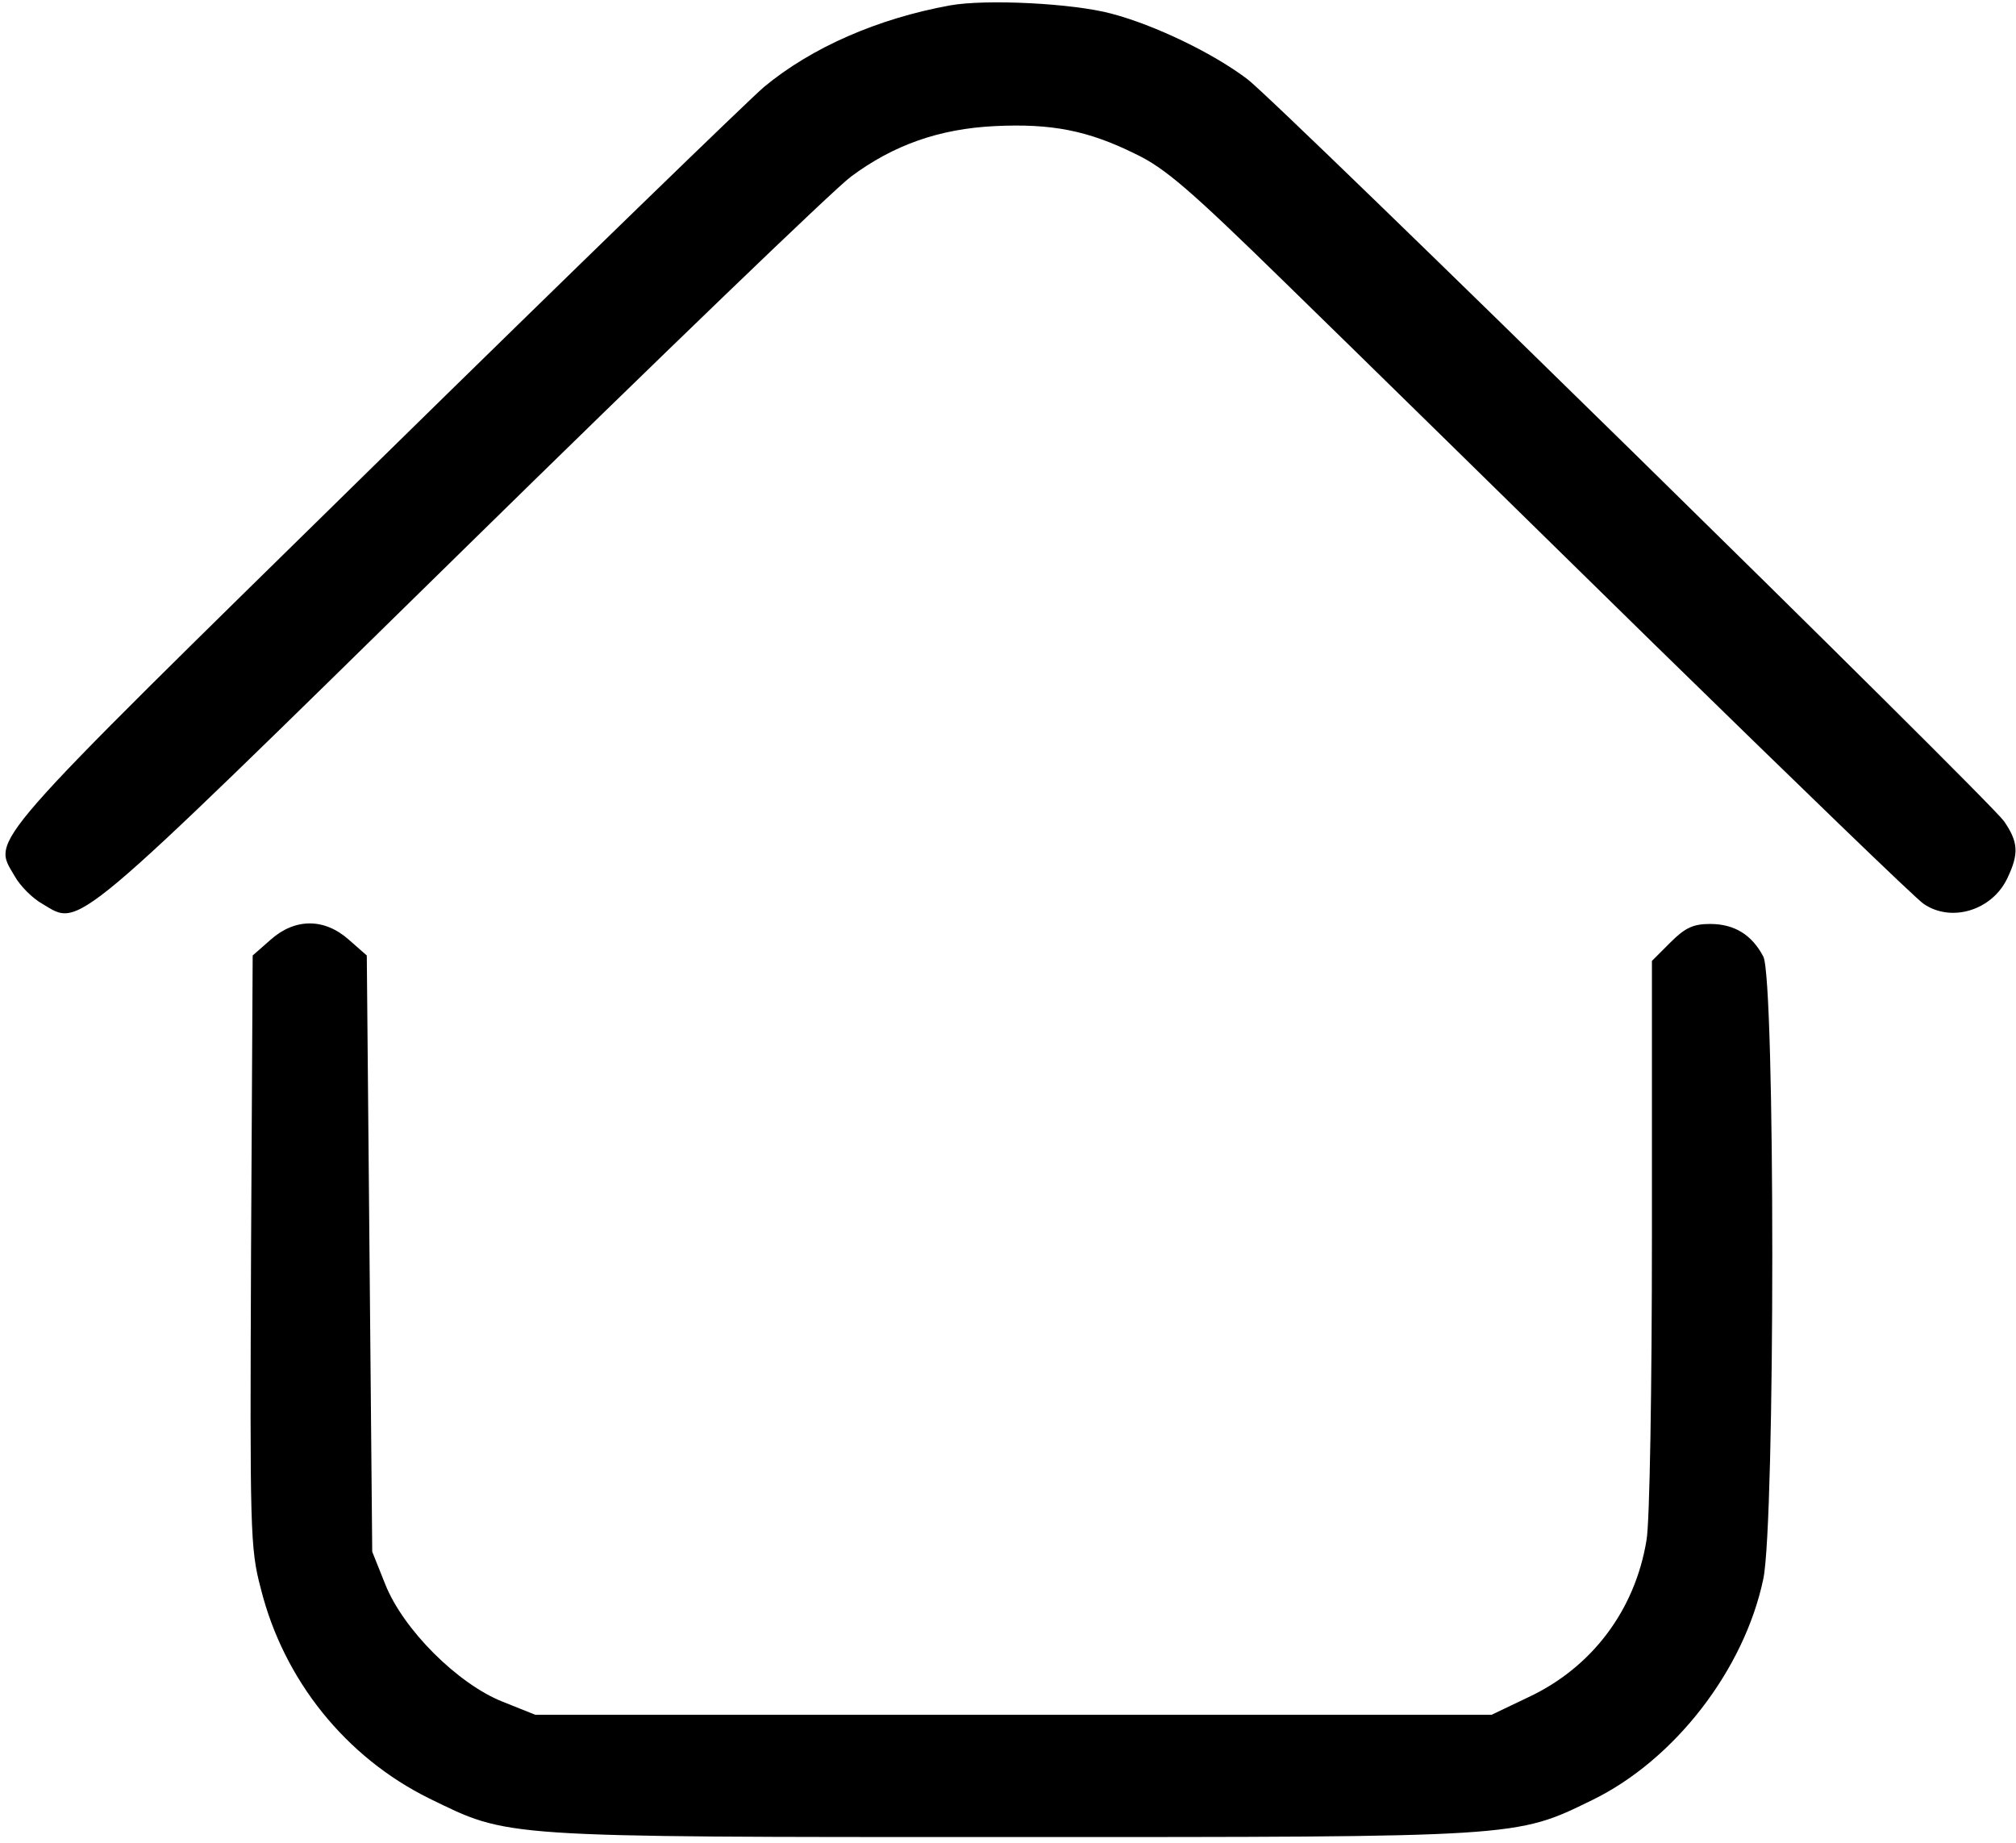
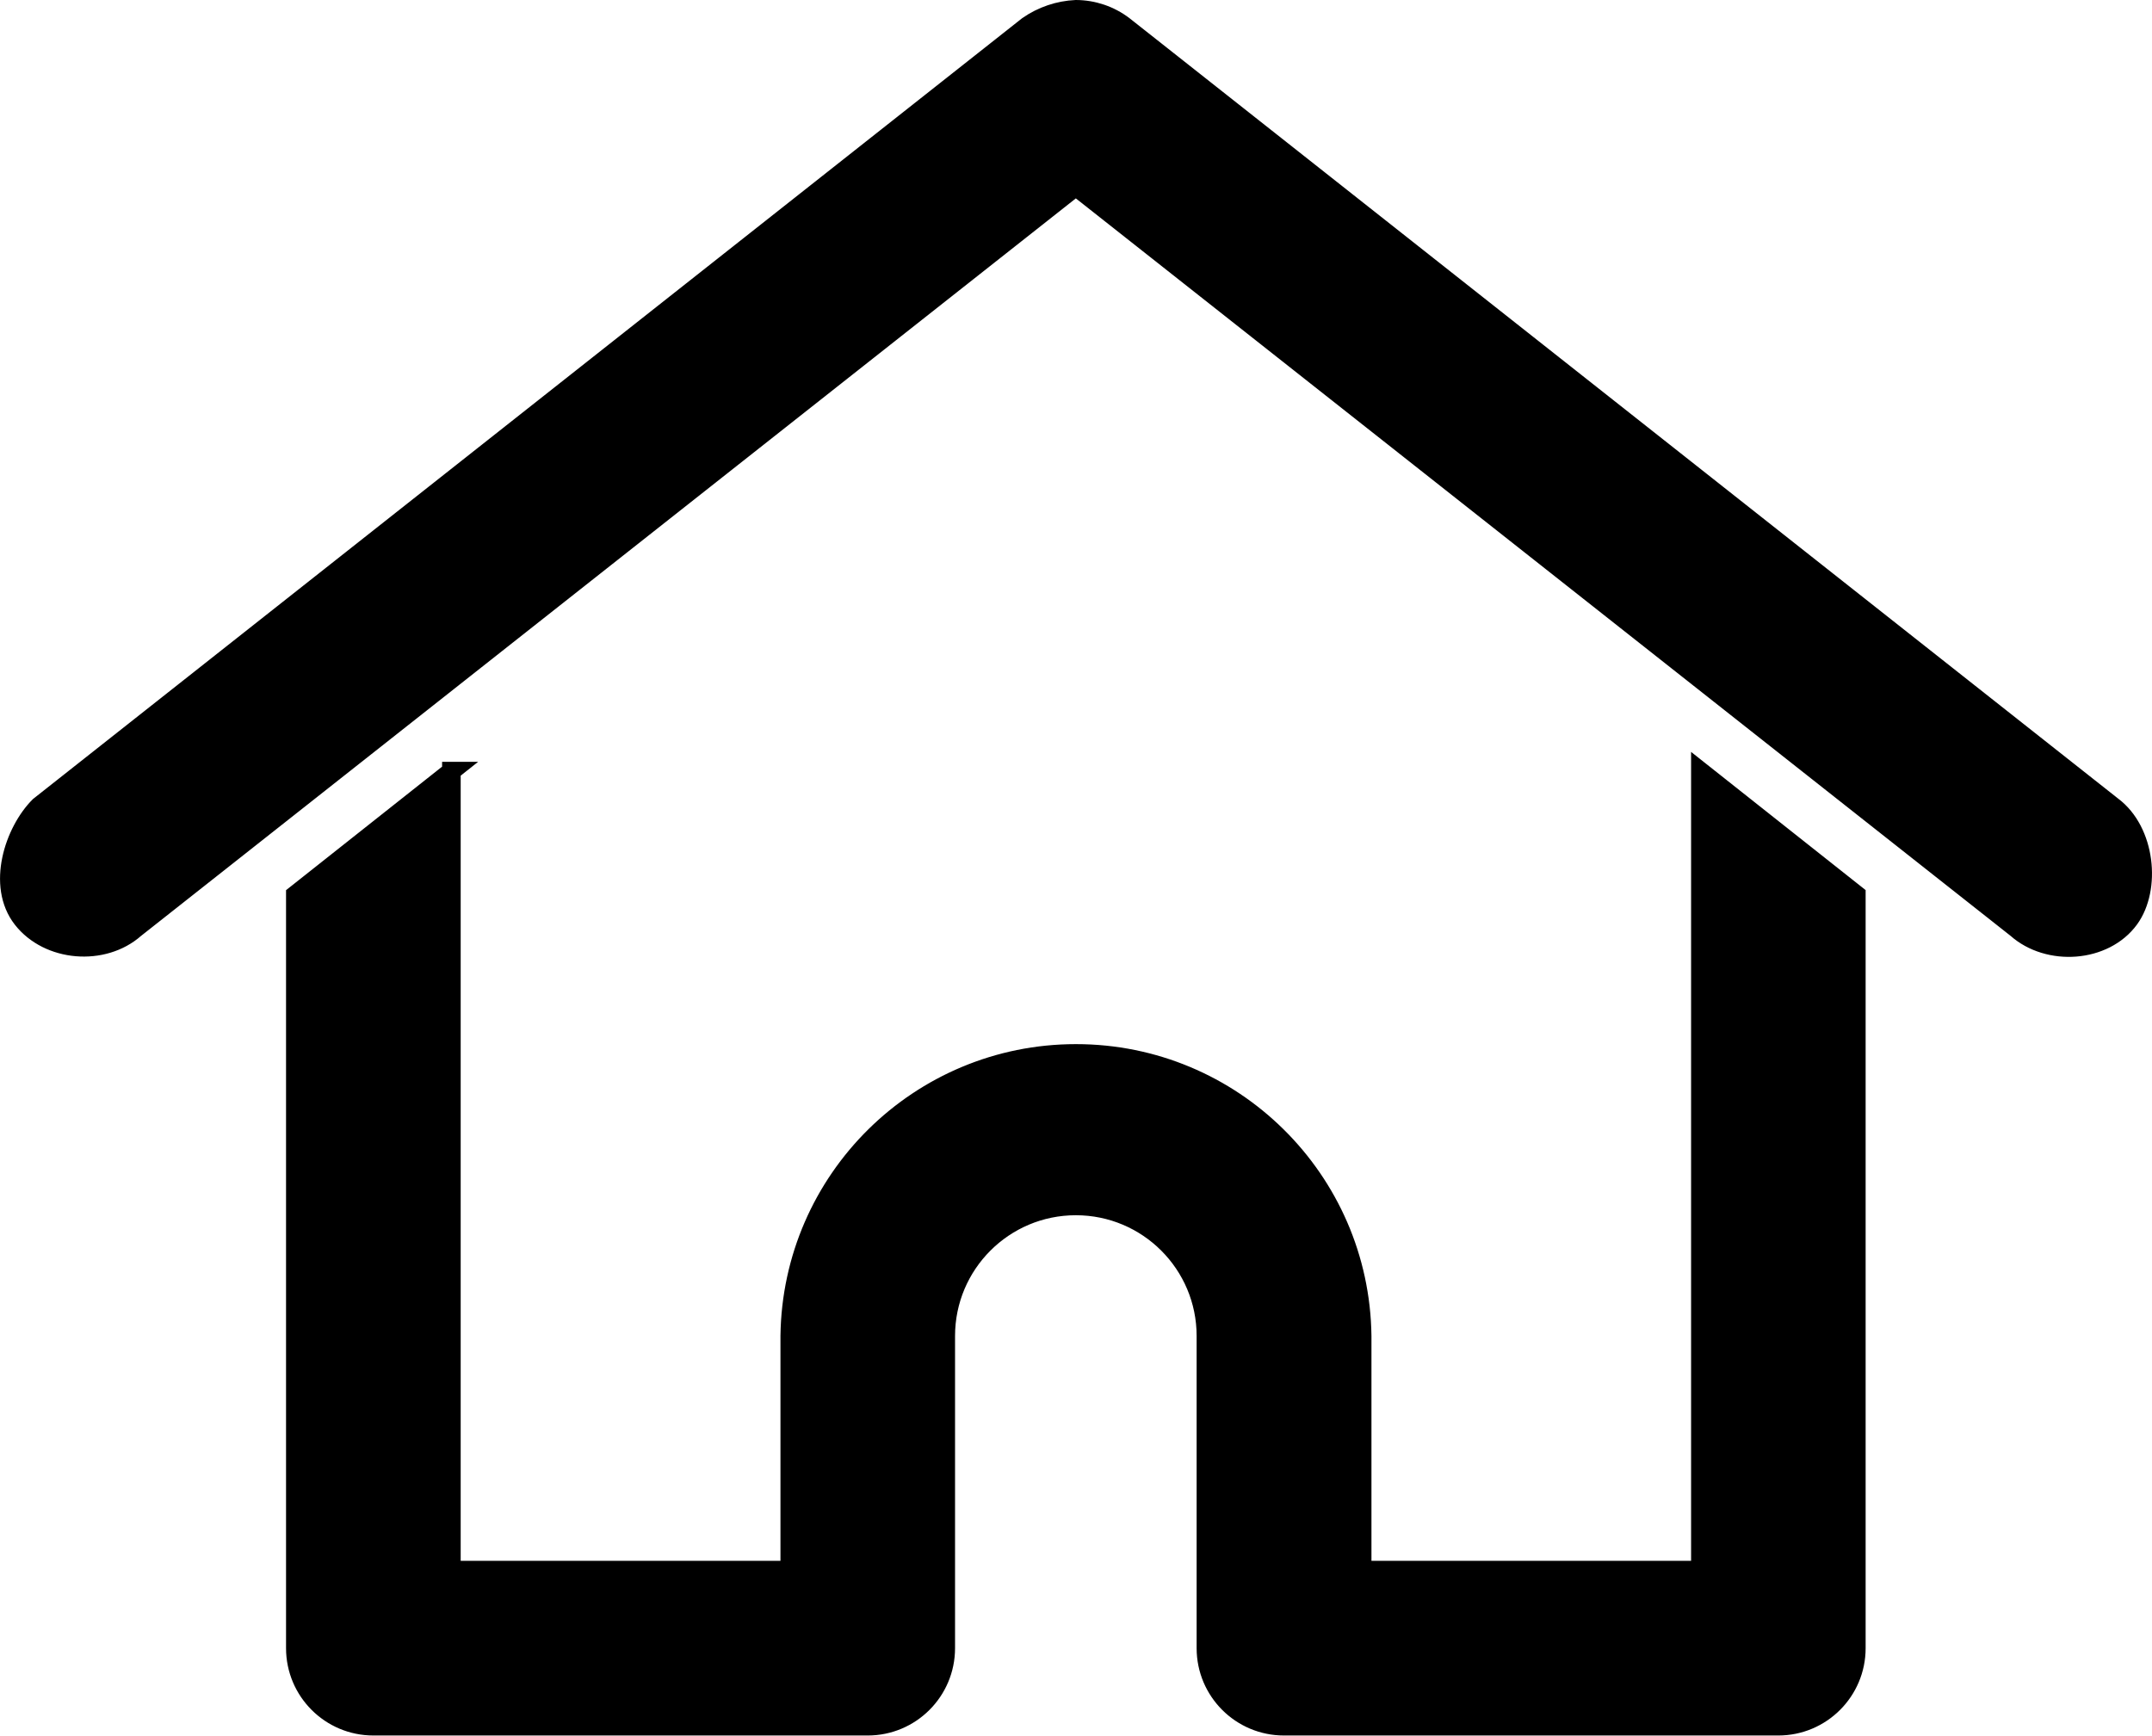
- <svg xmlns="http://www.w3.org/2000/svg" version="1.0" width="371pt" height="339pt" viewBox="0 0 371 339" preserveAspectRatio="xMidYMid meet">
-   <g transform="translate(0,339) scale(0.1,-0.1)" fill="#000000" stroke="none">
-     <path d="M1748 3380 c-132 -24 -254 -77 -342 -150 -26 -22 -349 -335 -716 -695 -729 -715 -704 -686 -663 -757 10 -18 33 -41 51 -51 71 -42 44 -65 769 646 366 359 689 670 719 692 78 58 162 88 265 93 104 5 171 -8 258 -51 55 -26 102 -67 276 -237 116 -113 422 -413 680 -666 259 -253 481 -468 495 -477 51 -35 126 -12 154 47 22 46 20 67 -6 105 -32 44 -1330 1317 -1392 1365 -63 48 -171 100 -251 121 -71 19 -231 27 -297 15z" />
-     <path d="M498 1661 l-33 -29 -3 -543 c-2 -515 -2 -547 18 -622 42 -168 156 -310 310 -386 148 -72 123 -71 1068 -71 940 0 931 -1 1072 68 152 74 280 240 315 407 22 105 22 1103 0 1145 -21 40 -53 60 -98 60 -31 0 -46 -7 -73 -34 l-34 -34 0 -504 c0 -279 -4 -530 -10 -562 -21 -128 -100 -234 -218 -289 l-67 -32 -880 0 -880 0 -60 24 c-83 33 -183 133 -216 216 l-24 60 -5 548 -5 549 -33 29 c-45 40 -99 40 -144 0z" />
+ <svg xmlns="http://www.w3.org/2000/svg" viewBox="0 0 463.21 373.61">
+   <defs>
+     <style>
+       .cls-1 {
+         stroke: #000;
+         stroke-miterlimit: 10;
+         stroke-width: 4px;
+       }
+     </style>
+   </defs>
+   <g id="Layer_2" data-name="Layer 2">
+     <g id="Layer_1-2" data-name="Layer 1">
+       <path class="cls-1" d="M231.57,2a19.76,19.76,0,0,0-10.33,3.5L8.44,173.5C3,178.93-.86,190.62,4.77,197.83s17.48,8.17,24.32,2.1L231.57,40.16,434.05,199.93c6.84,6.08,18.94,5.3,24.33-2.1,4.72-6.5,3.56-18.92-3.68-24.33L241.9,5.5A17.13,17.13,0,0,0,231.58,2ZM97.17,166l-33.6,26.6V354.81h0a16.8,16.8,0,0,0,16.8,16.8h106.4a16.8,16.8,0,0,0,16.8-16.8v-67.2a28,28,0,0,1,56,0v67.2a16.8,16.8,0,0,0,16.8,16.8h106.4a16.8,16.8,0,0,0,16.8-16.8V192.58L366,166V338h-72.8V287.6a61.61,61.61,0,0,0-123.21,0V338H97.16V166Z" />
+     </g>
  </g>
</svg>
